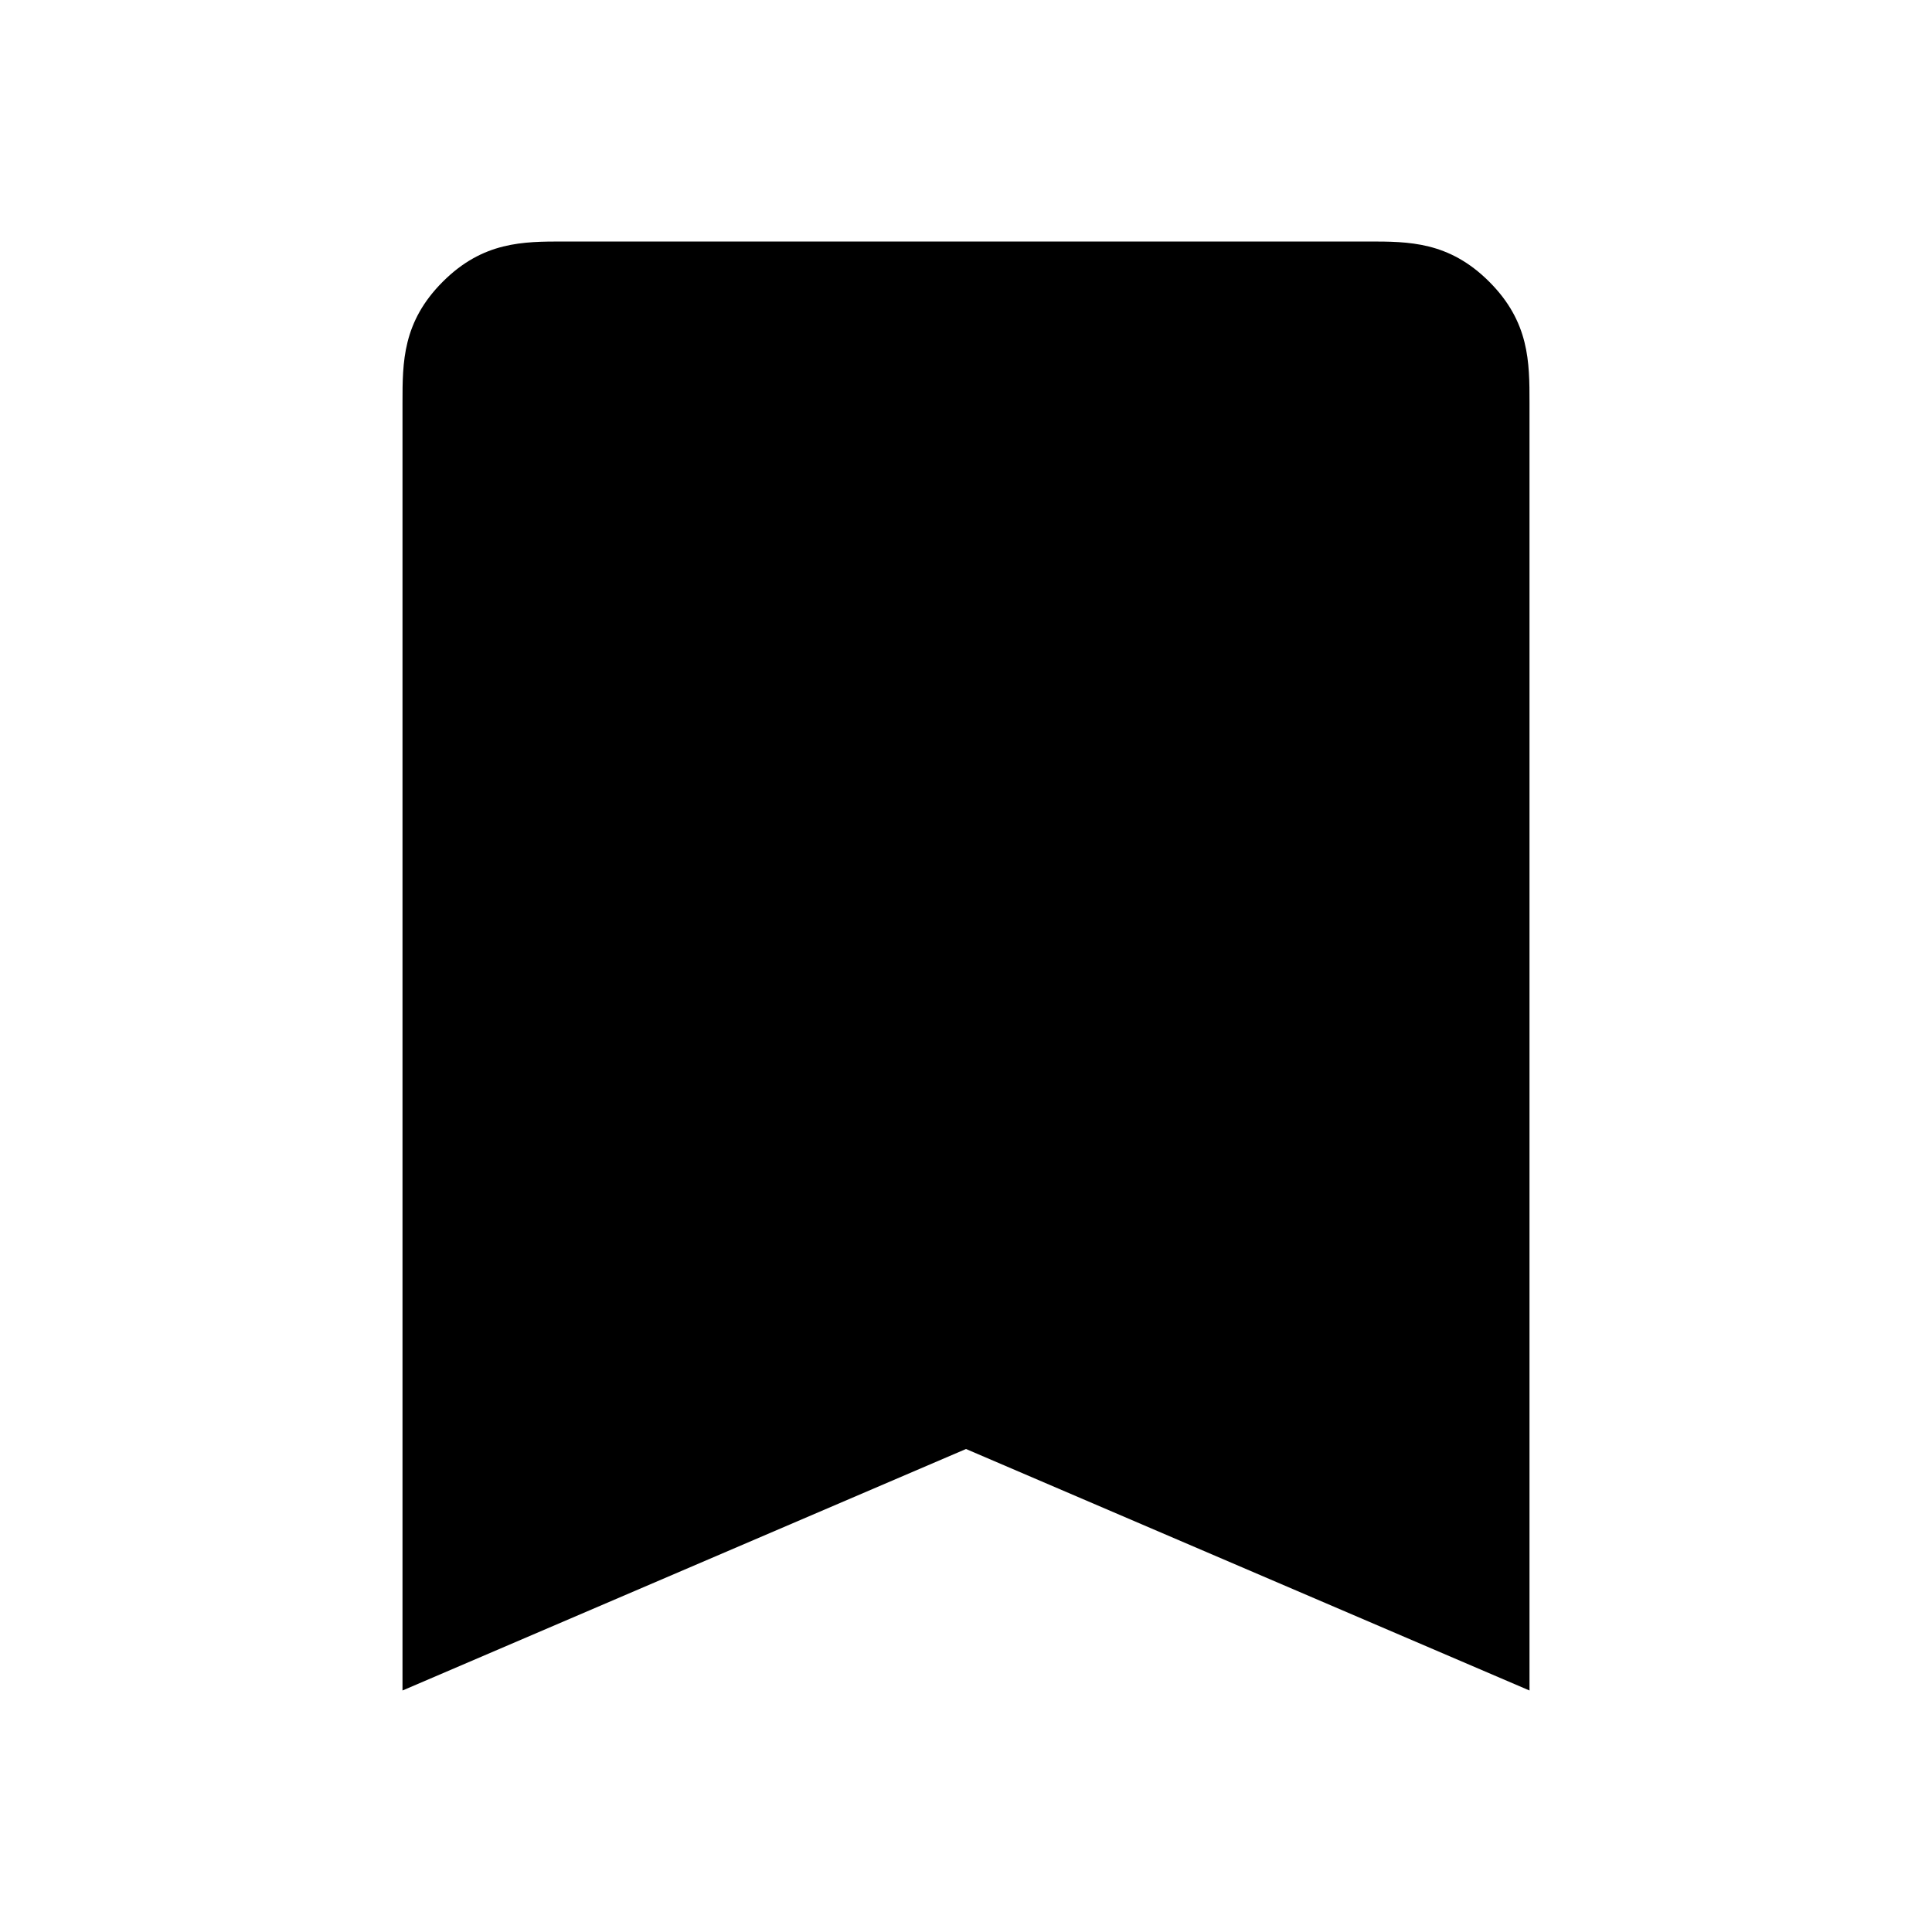
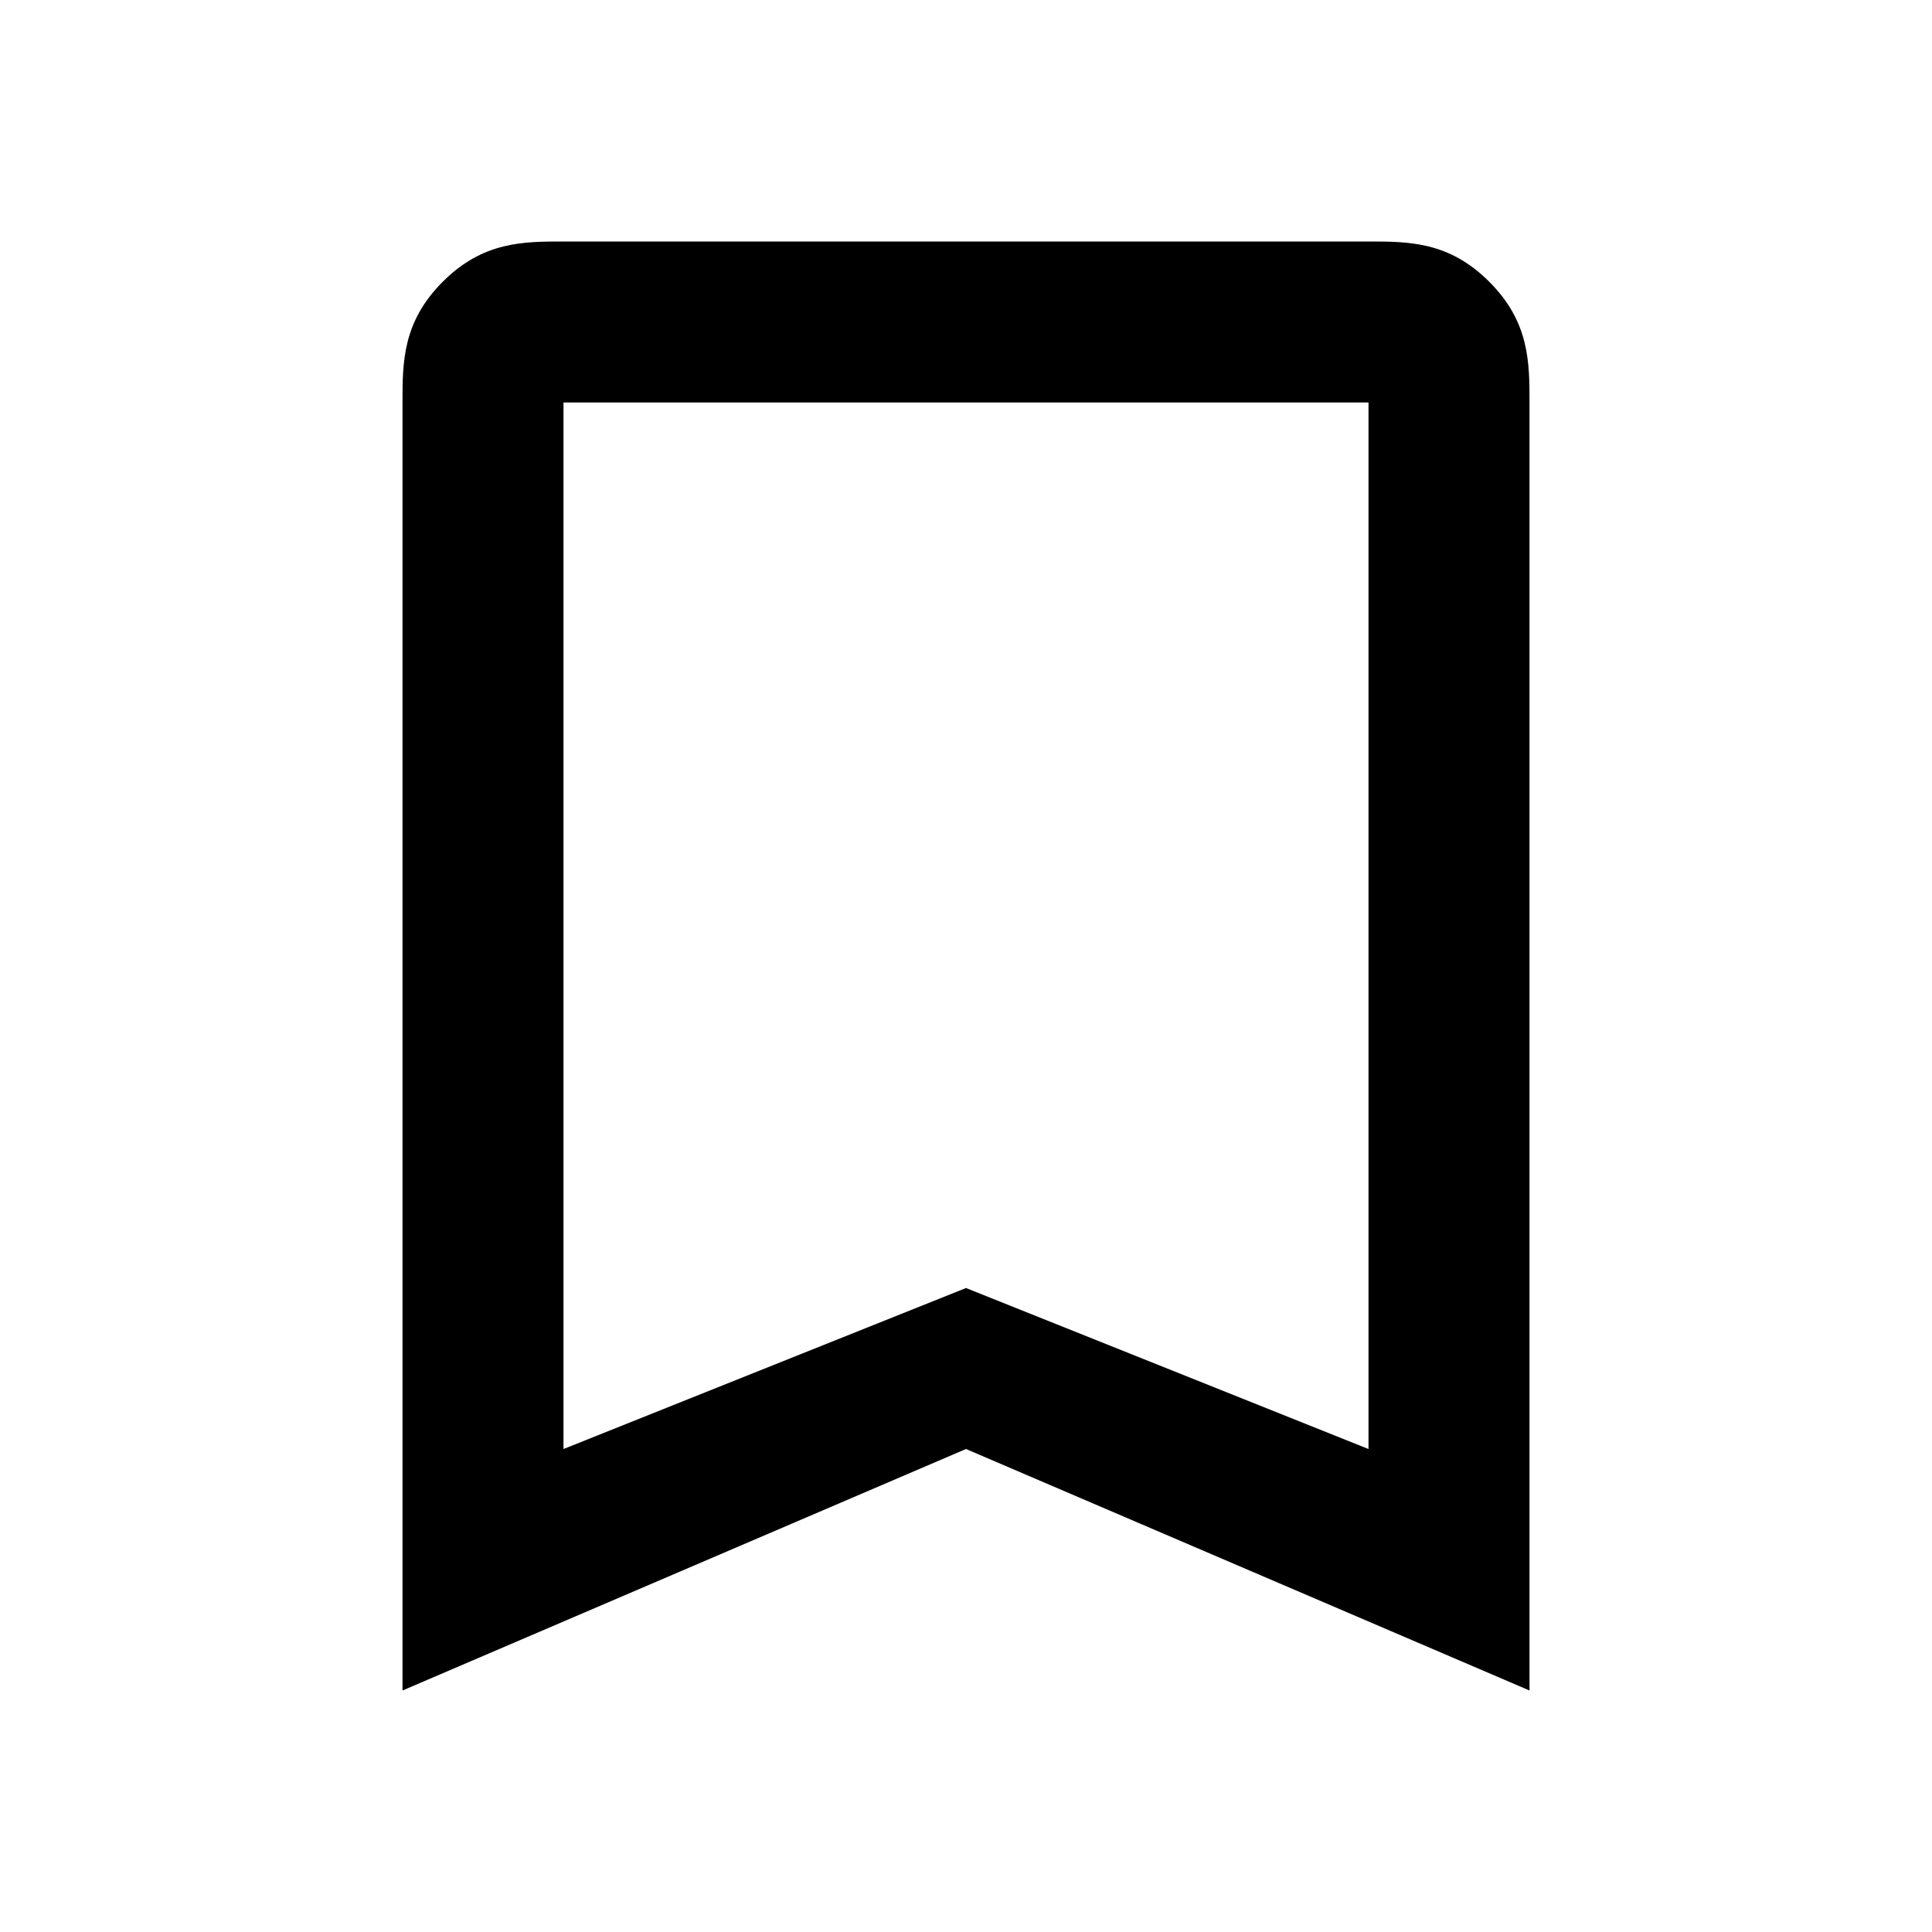
<svg xmlns="http://www.w3.org/2000/svg" height="24" viewBox="0 0 24 24" width="24">
-   <path d="M 7 3 L 17 3 C 17.5 3 18 3 18.5 3.5 C 19 4 19 4.5 19 5 L 19 21 L 12 18 L 5 21 L 5 5 C 5 4.5 5 4 5.5 3.5 C 6 3 6.5 3 7 3" fill="currentColor" />
-   <path d="M 17 5 L 7 5 L 7 18 L 12 16 L 17 18 L 17 5" fill="currentColor" />
+   <path d="M 7 3 L 17 3 C 17.5 3 18 3 18.5 3.5 C 19 4 19 4.5 19 5 L 19 21 L 12 18 L 5 21 L 5 5 C 5 4.5 5 4 5.5 3.5 C 6 3 6.5 3 7 3 M 17 5 L 7 5 L 7 18 L 12 16 L 17 18 L 17 5" fill="currentColor" />
</svg>
